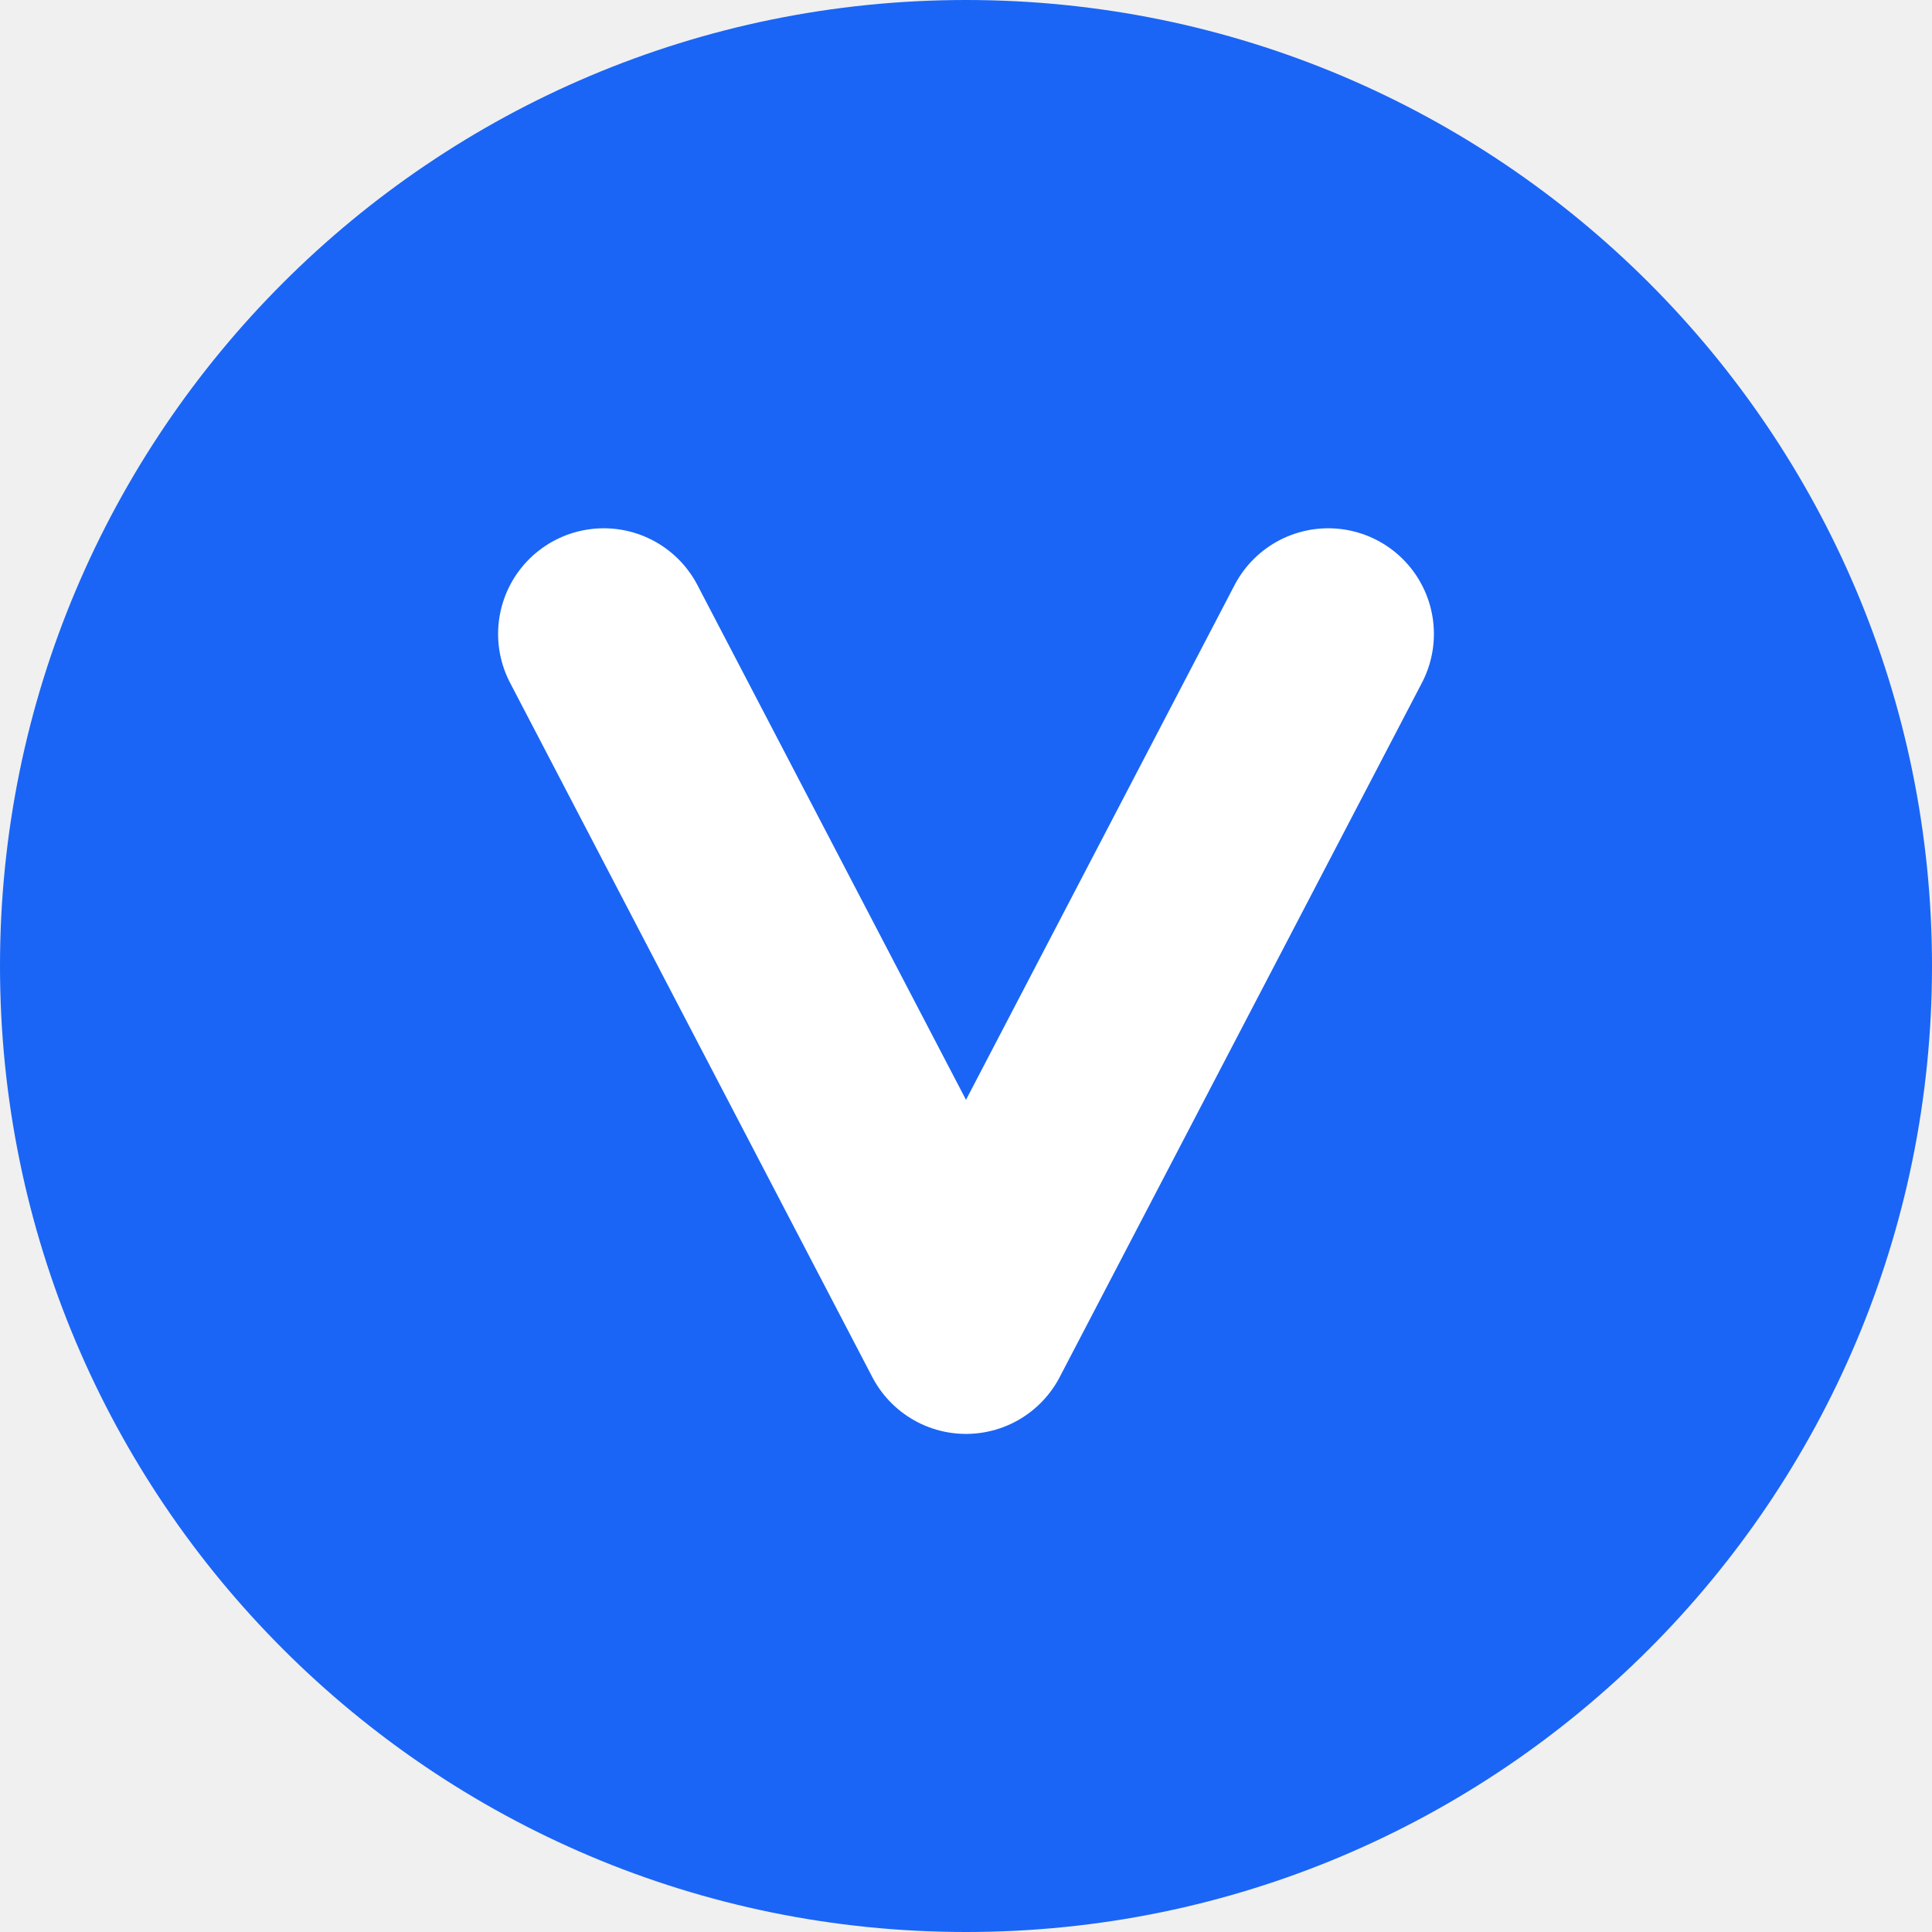
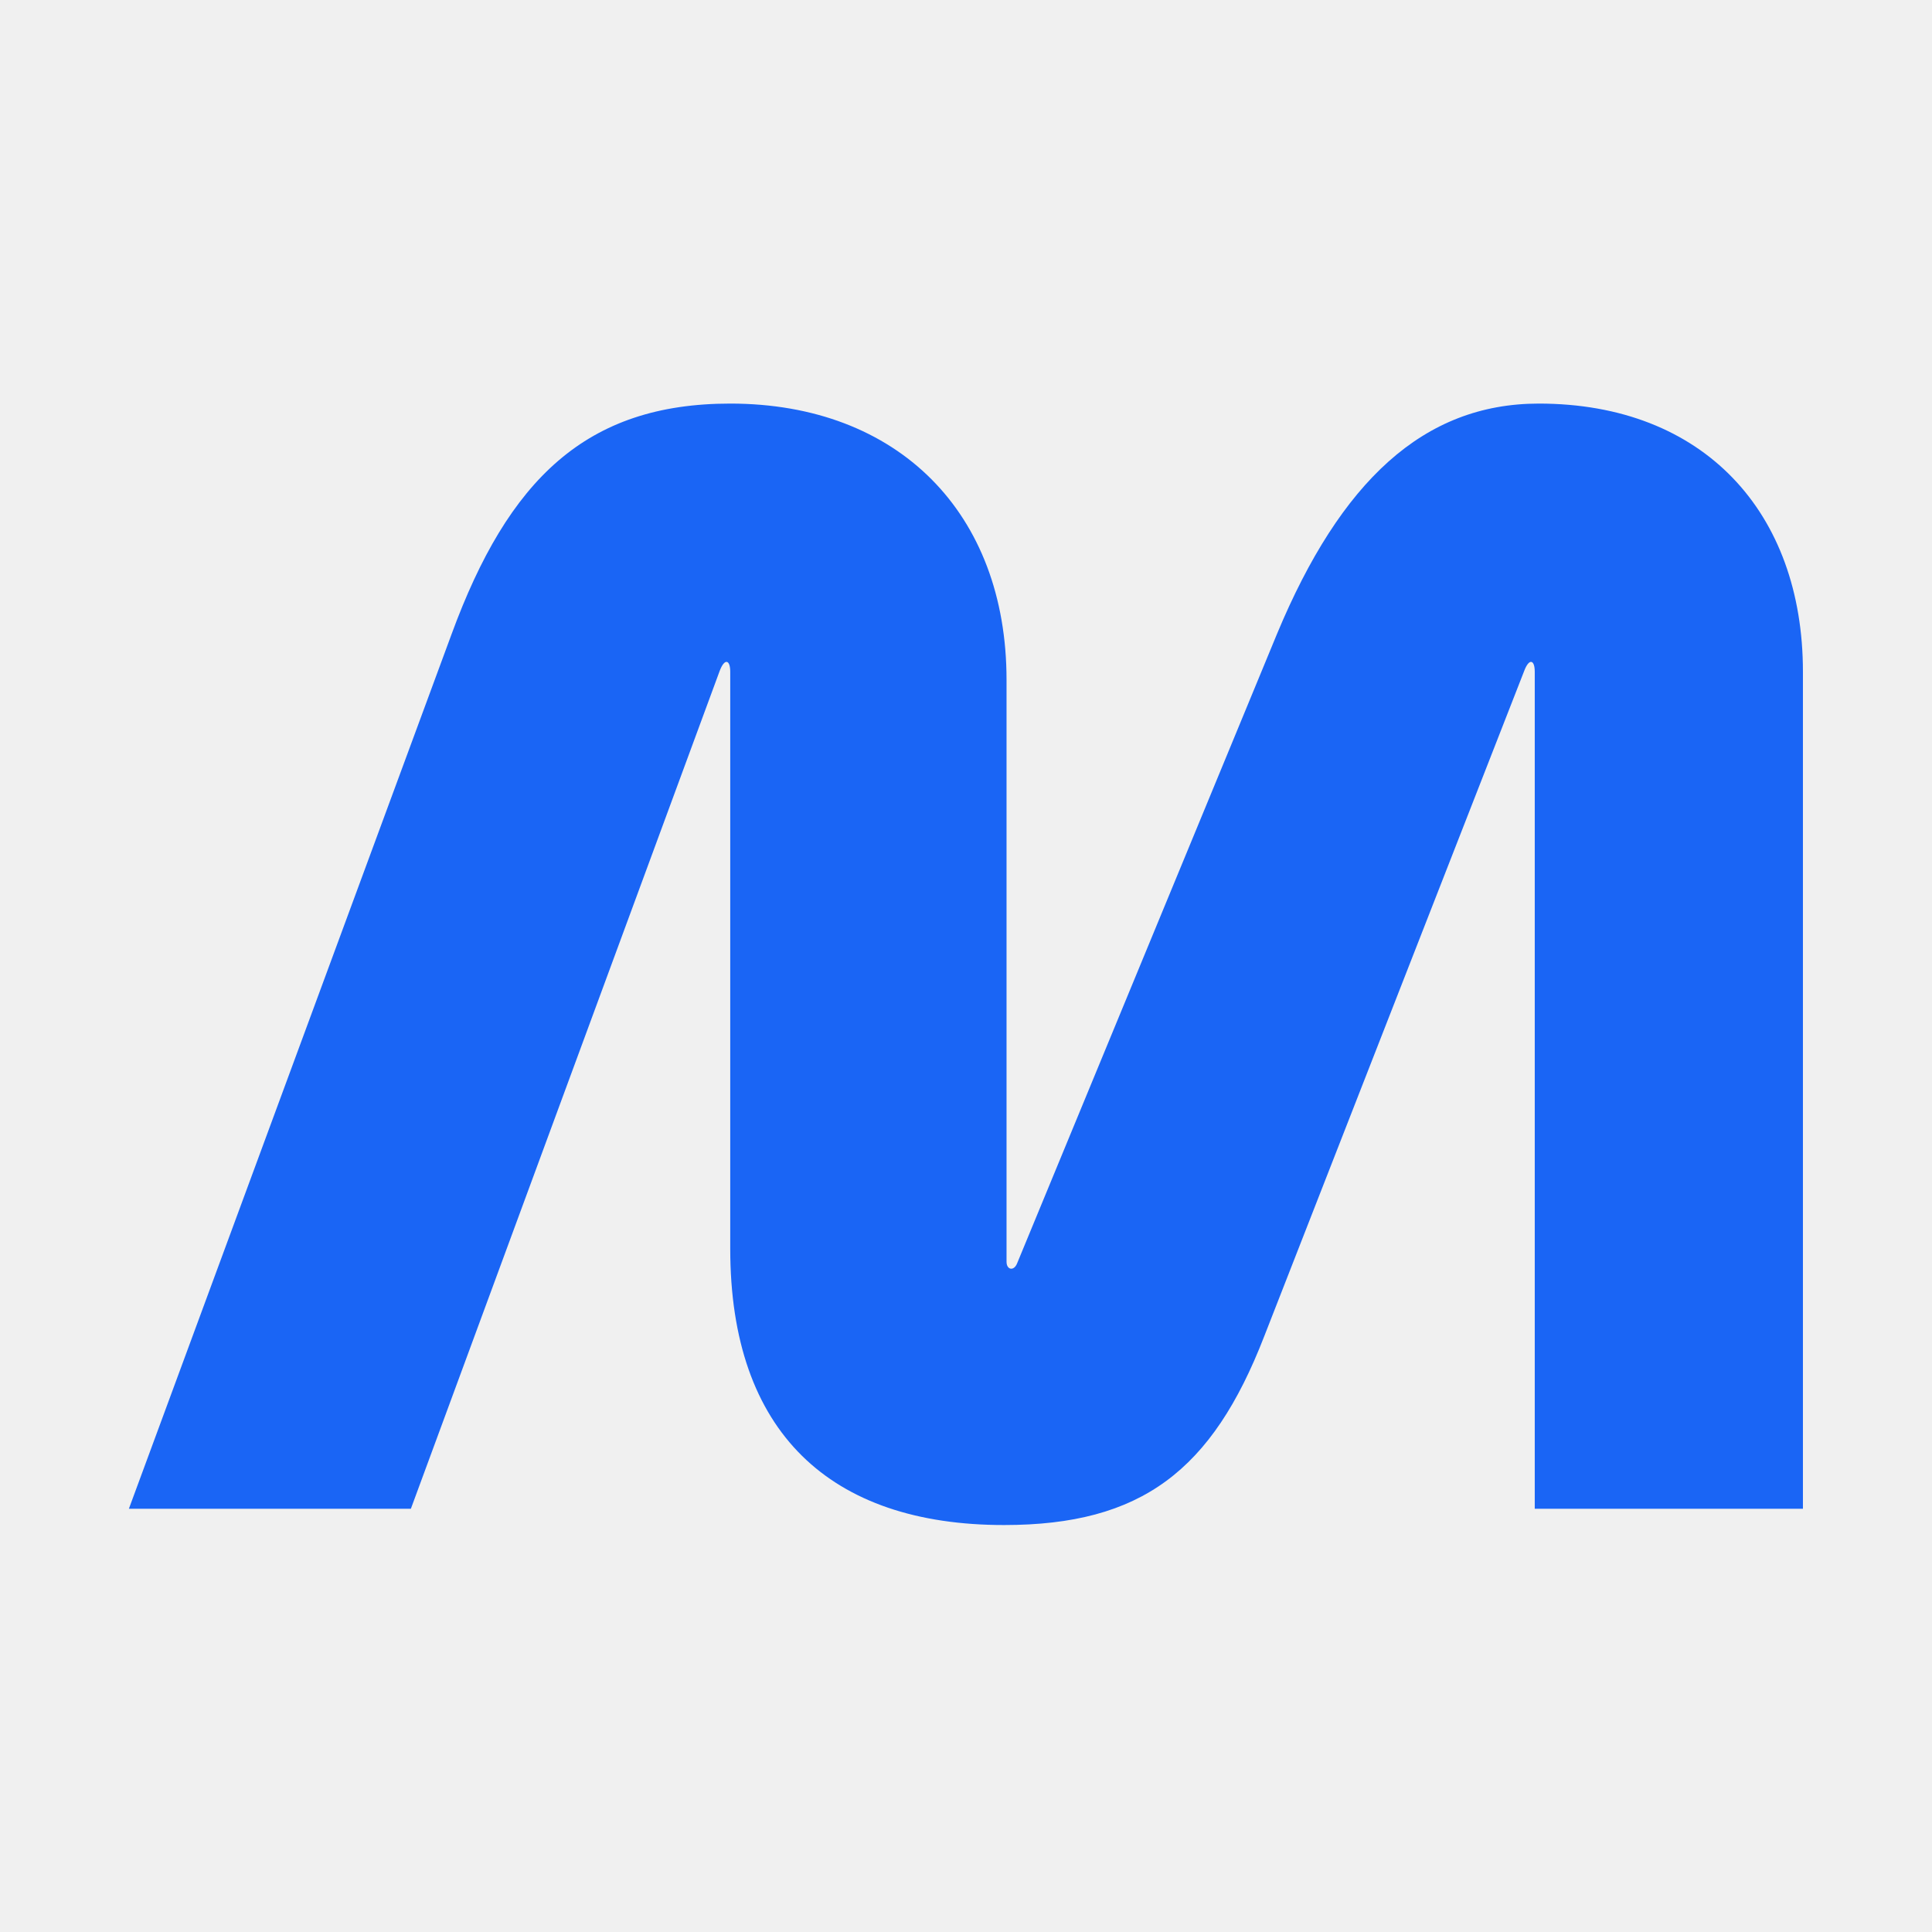
<svg xmlns="http://www.w3.org/2000/svg" viewBox="0 0 64 64">
-   <circle cx="32" cy="32" r="32" fill="#1A65F5" />
-   <path d="M20 21 32 44 44 21" fill="none" stroke="#fff" stroke-width="7" stroke-linecap="round" stroke-linejoin="round" />
+   <g transform="translate(4 13.1) scale(.2692)">
+     <path fill="#1A65F5" d="M1 137 40.7 29.4C47.7 10.3 57.3 1 75 1c20.7 0 34 13.5 34 34v71.6c0 1 .9 1.2 1.3.2l32-77.5C150.1 10.6 160.3 1 174.5 1 194.8 1 207 14.4 207 34v103h-33V34c0-1.5-.7-1.7-1.3-.1l-32 81.9C134.3 132.3 125.6 139 108.7 139 87.3 139 75 127.6 75 105V34c0-1.5-.7-1.7-1.3-.1L35.7 137Z" />
+   </g>
</svg>
